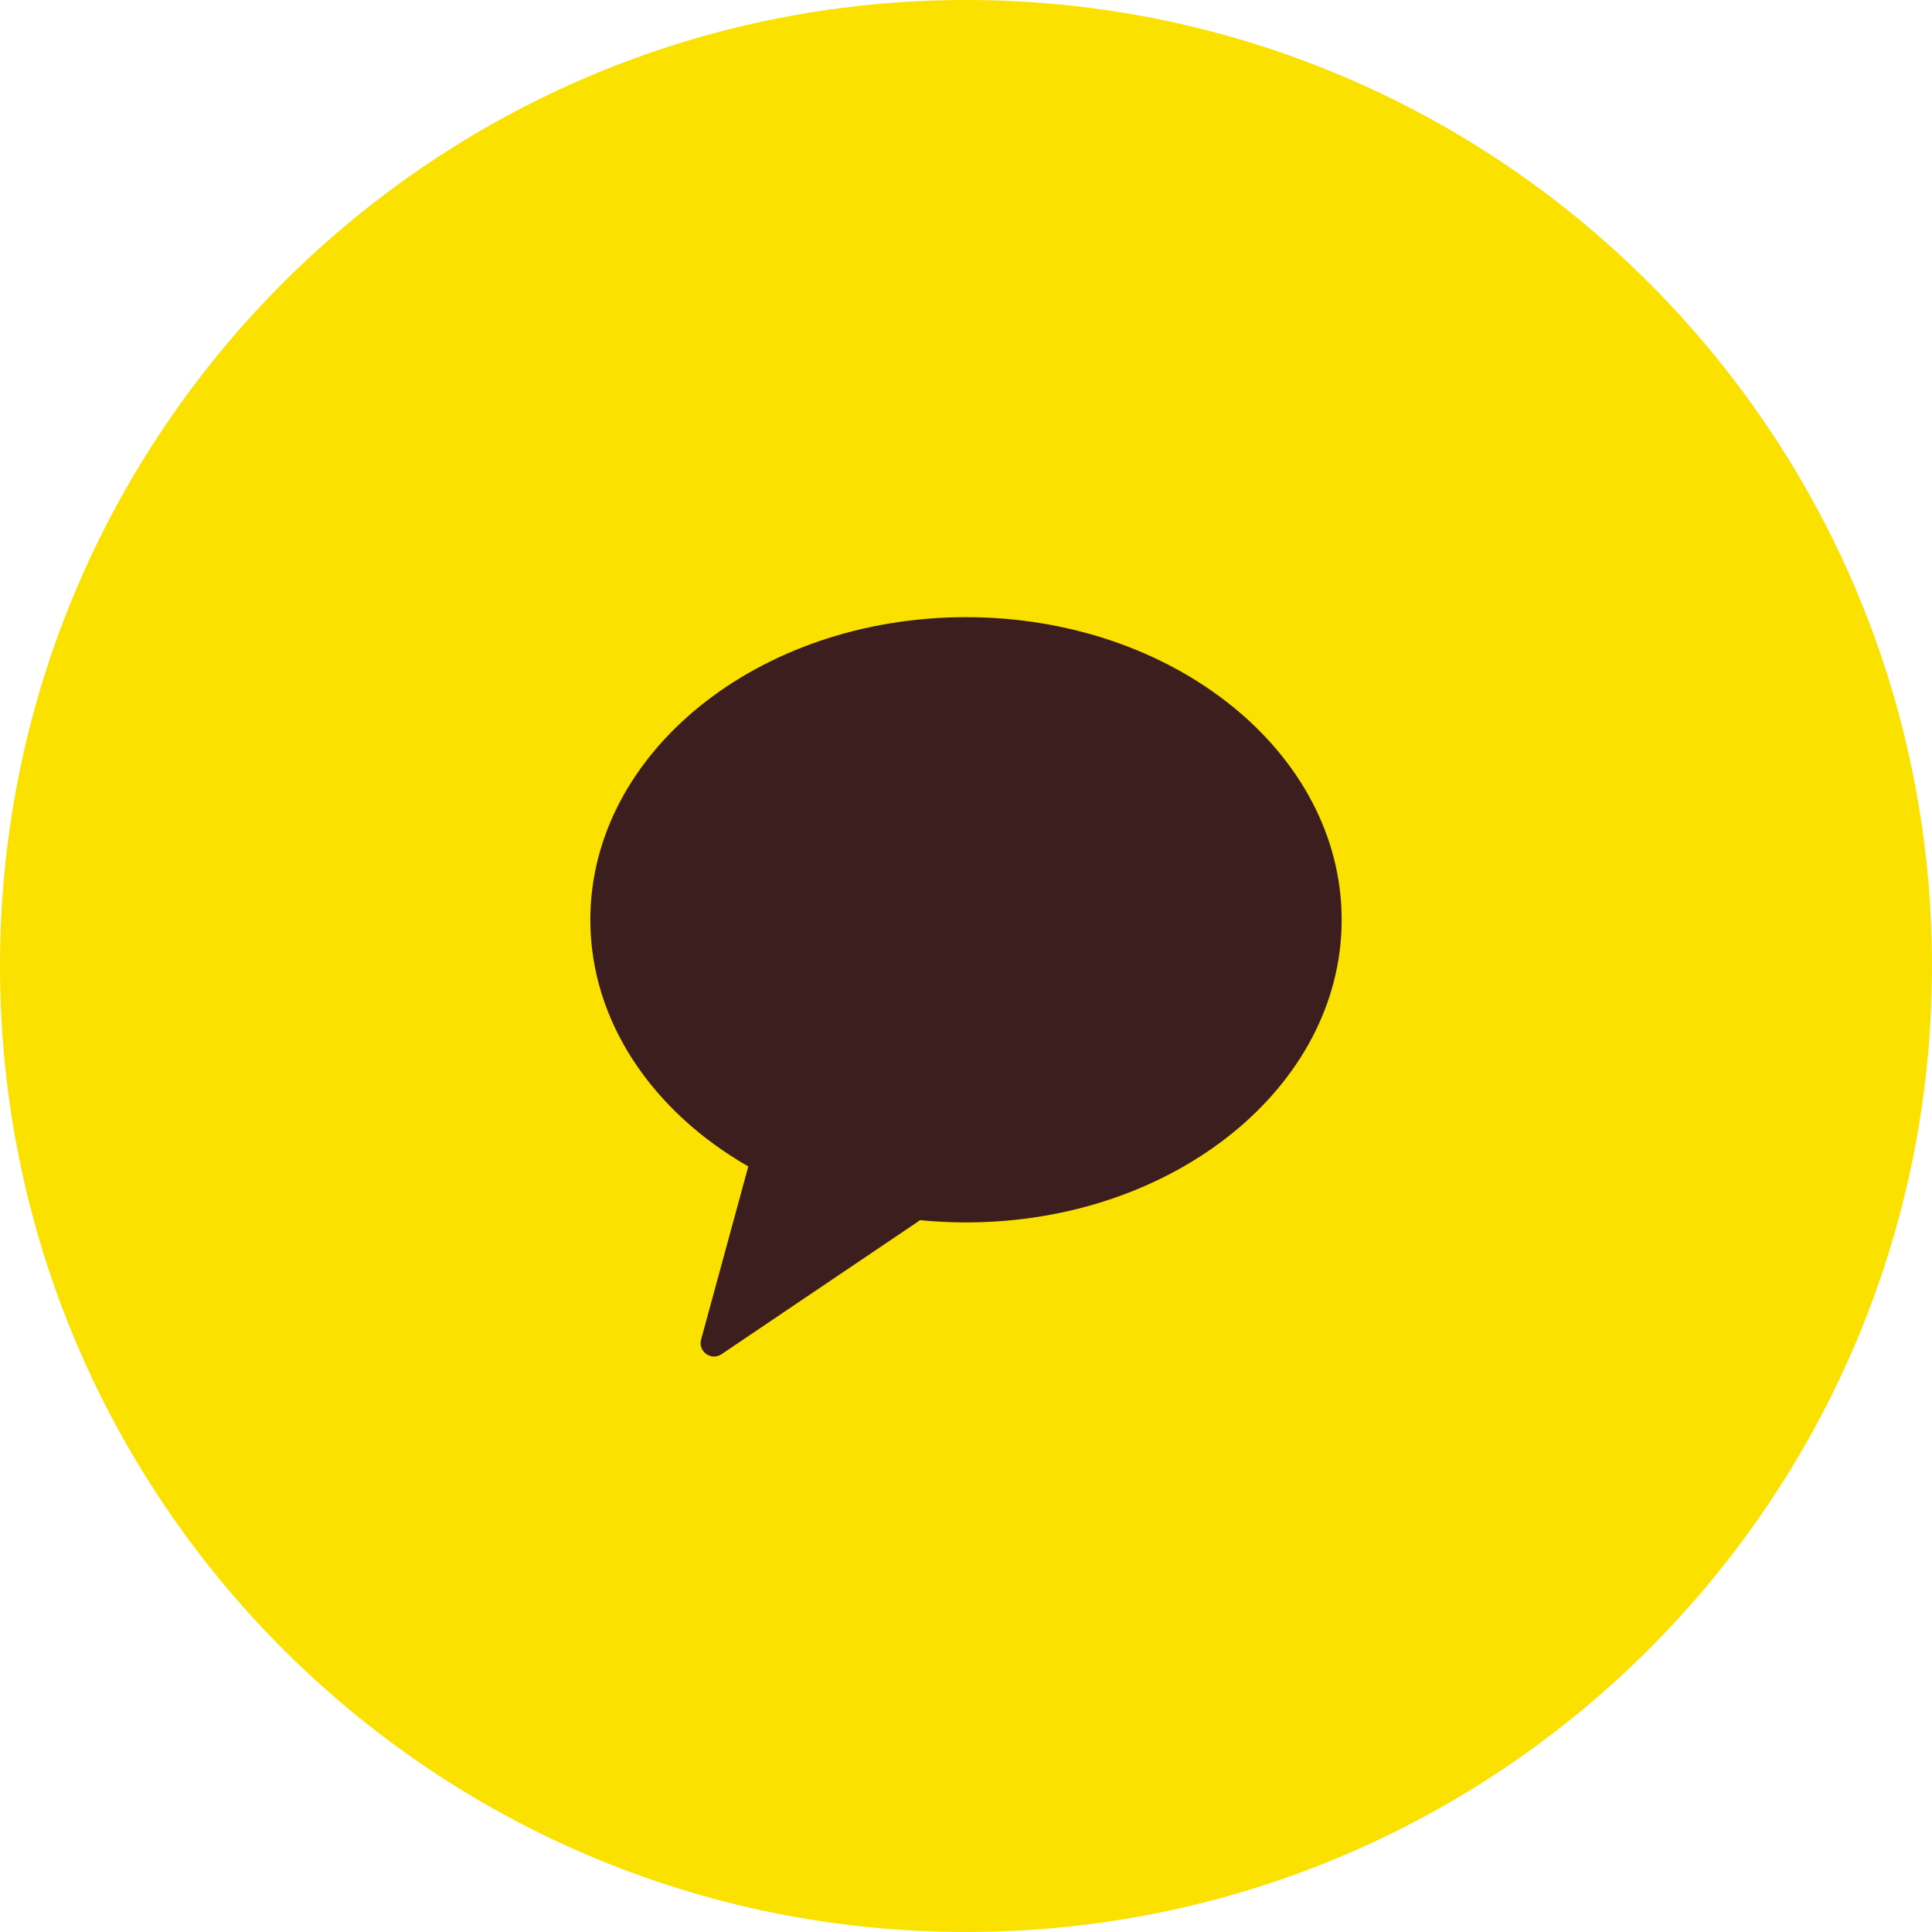
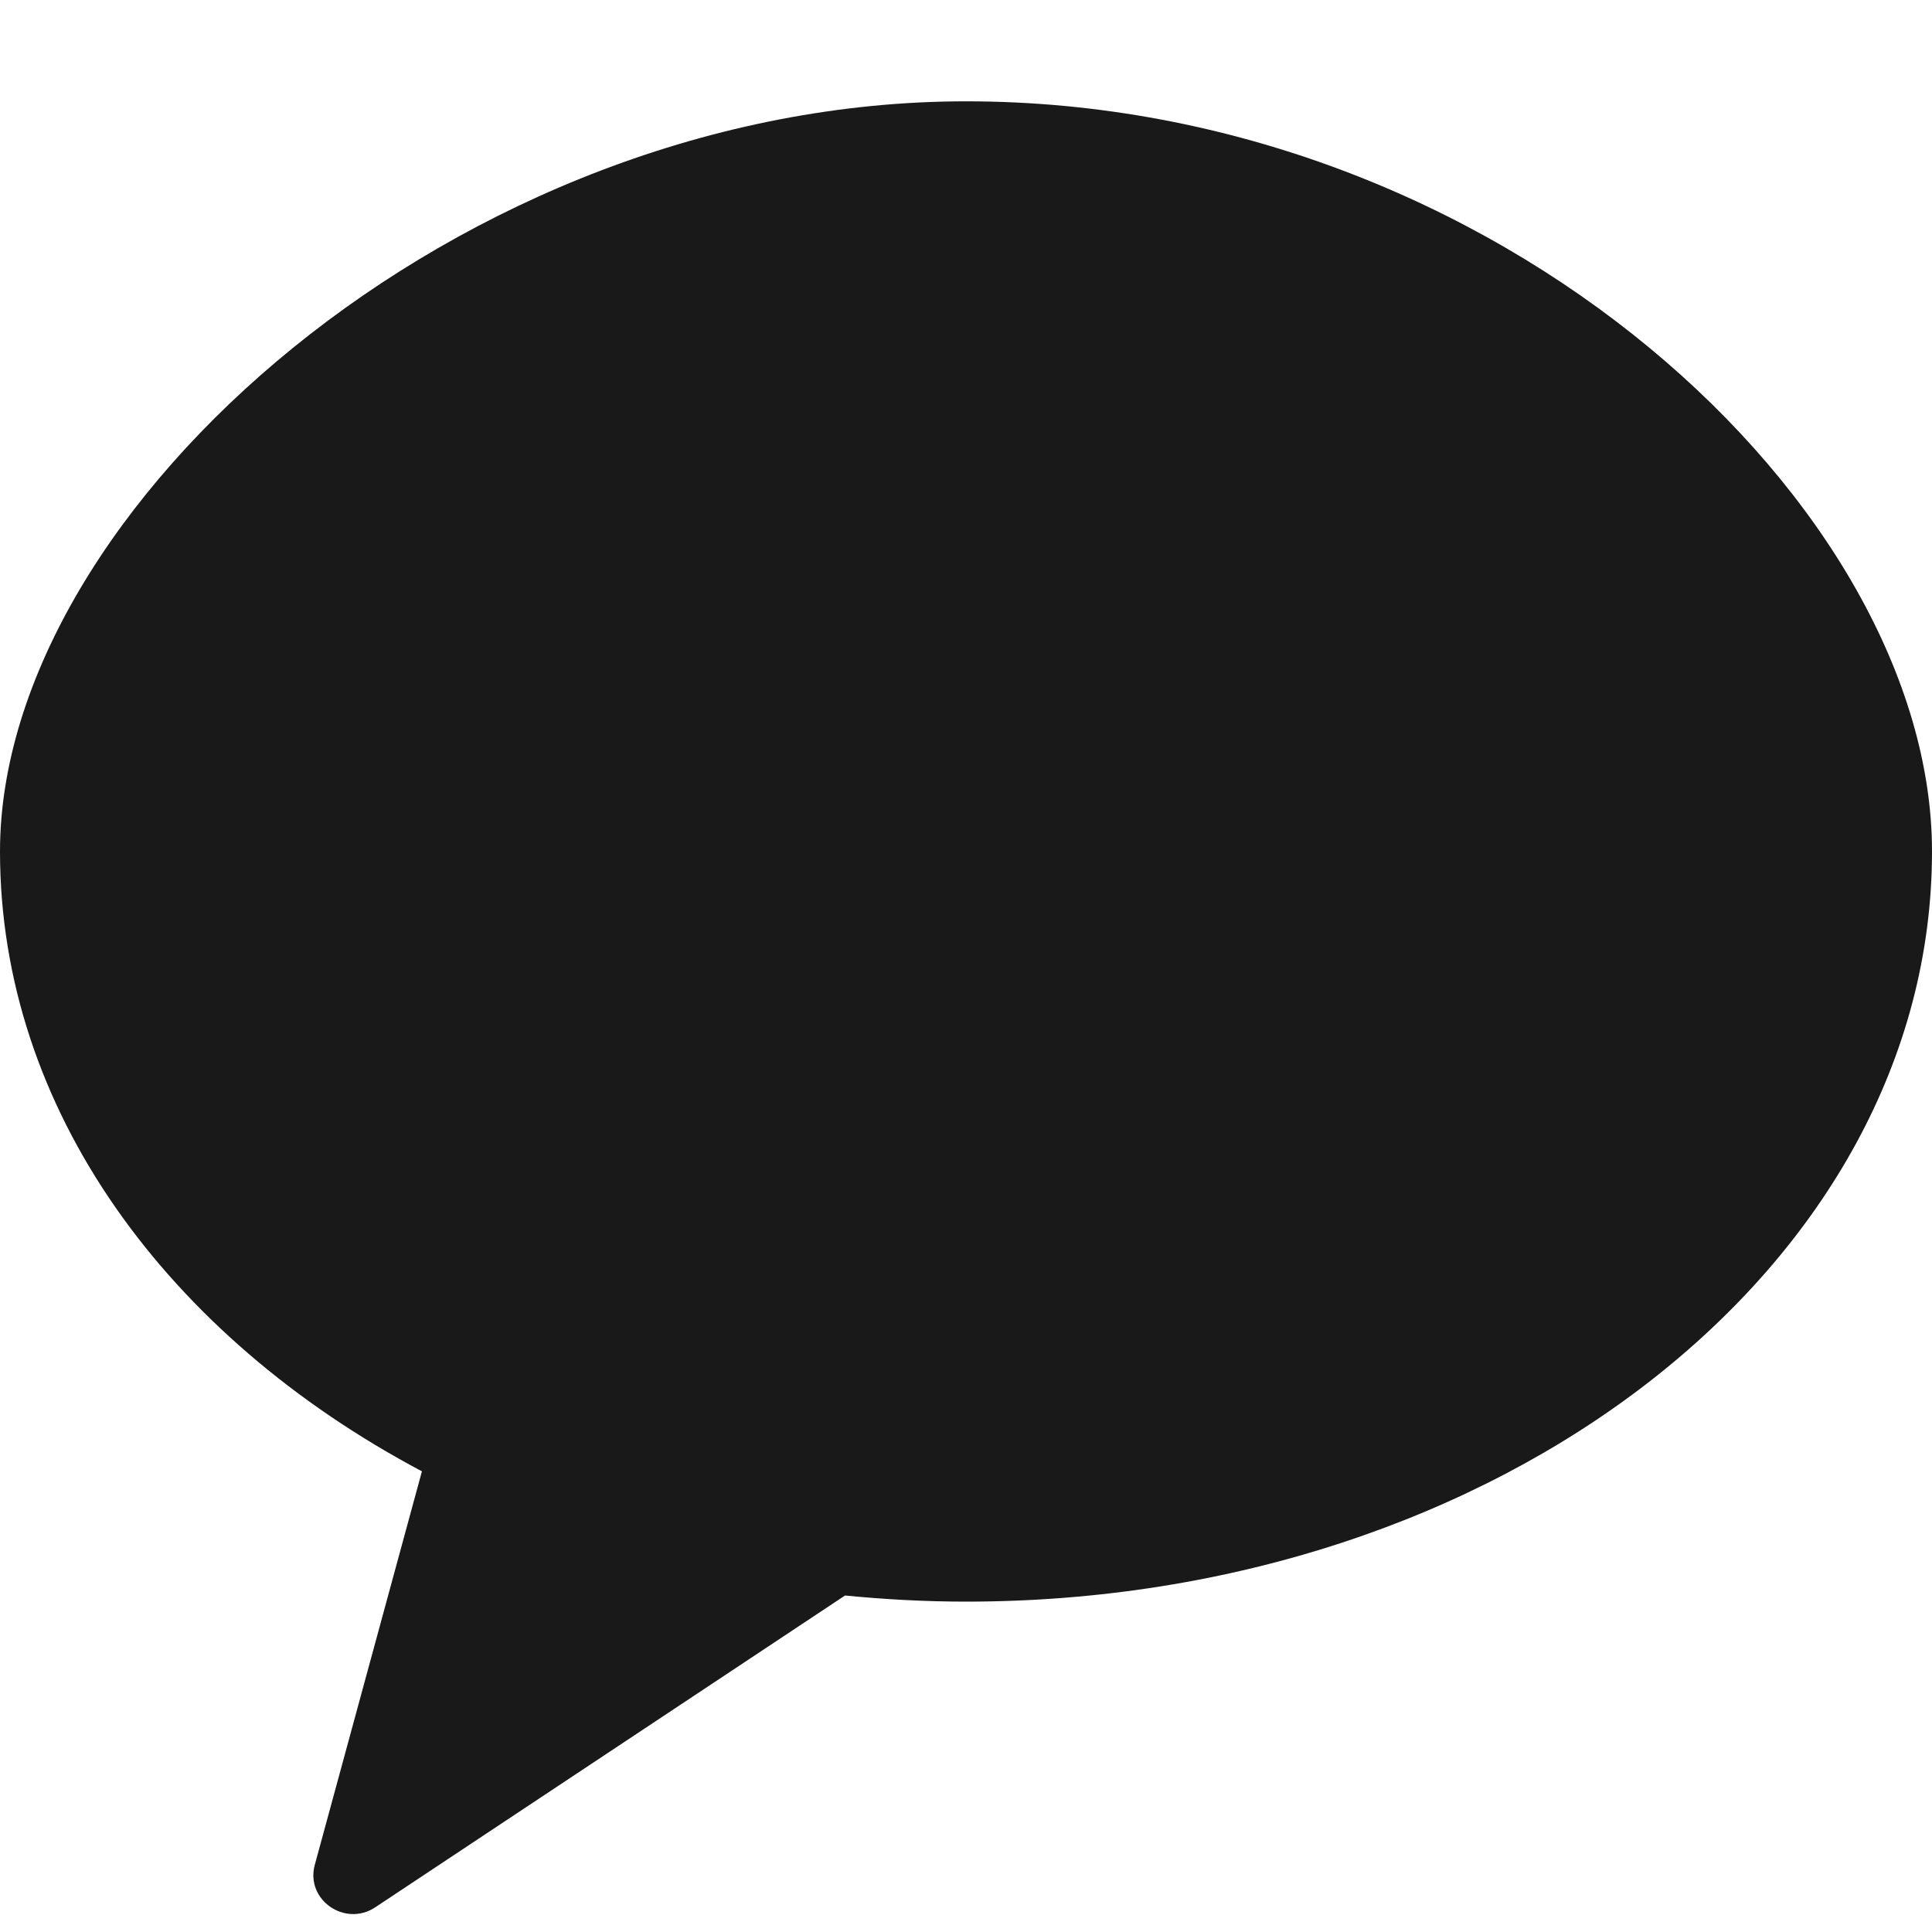
- <svg xmlns="http://www.w3.org/2000/svg" width="72" height="72" viewBox="0 0 72 72" fill="none">
-   <circle cx="36" cy="36" r="36" fill="#FAE100" />
-   <path fill-rule="evenodd" clip-rule="evenodd" d="M36 45.556C43.732 45.556 50 40.506 50 34.278C50 28.049 43.732 23 36 23C28.268 23 22 28.049 22 34.278C22 38.07 24.324 41.425 27.887 43.47L26.128 49.921C26.006 50.368 26.506 50.726 26.89 50.467L34.217 45.522C34.24 45.506 34.261 45.489 34.28 45.471C34.844 45.527 35.418 45.556 36 45.556Z" fill="#3C1E1E" />
+ <svg xmlns="http://www.w3.org/2000/svg" width="36" height="36" viewBox="0 0 36 36" fill="none">
+   <path opacity="0.902" fill-rule="evenodd" clip-rule="evenodd" d="M18 1.888C8.58 1.888 0 9.46 0 15.866C0 20.666 3.116 24.9 7.862 27.416L5.866 34.748C5.688 35.398 6.426 35.914 6.992 35.54L15.746 29.73C16.484 29.802 17.236 29.844 18 29.844C27.94 29.844 36 23.586 36 15.866C36 9.46 27.94 1.888 18 1.888Z" fill="black" />
</svg>
